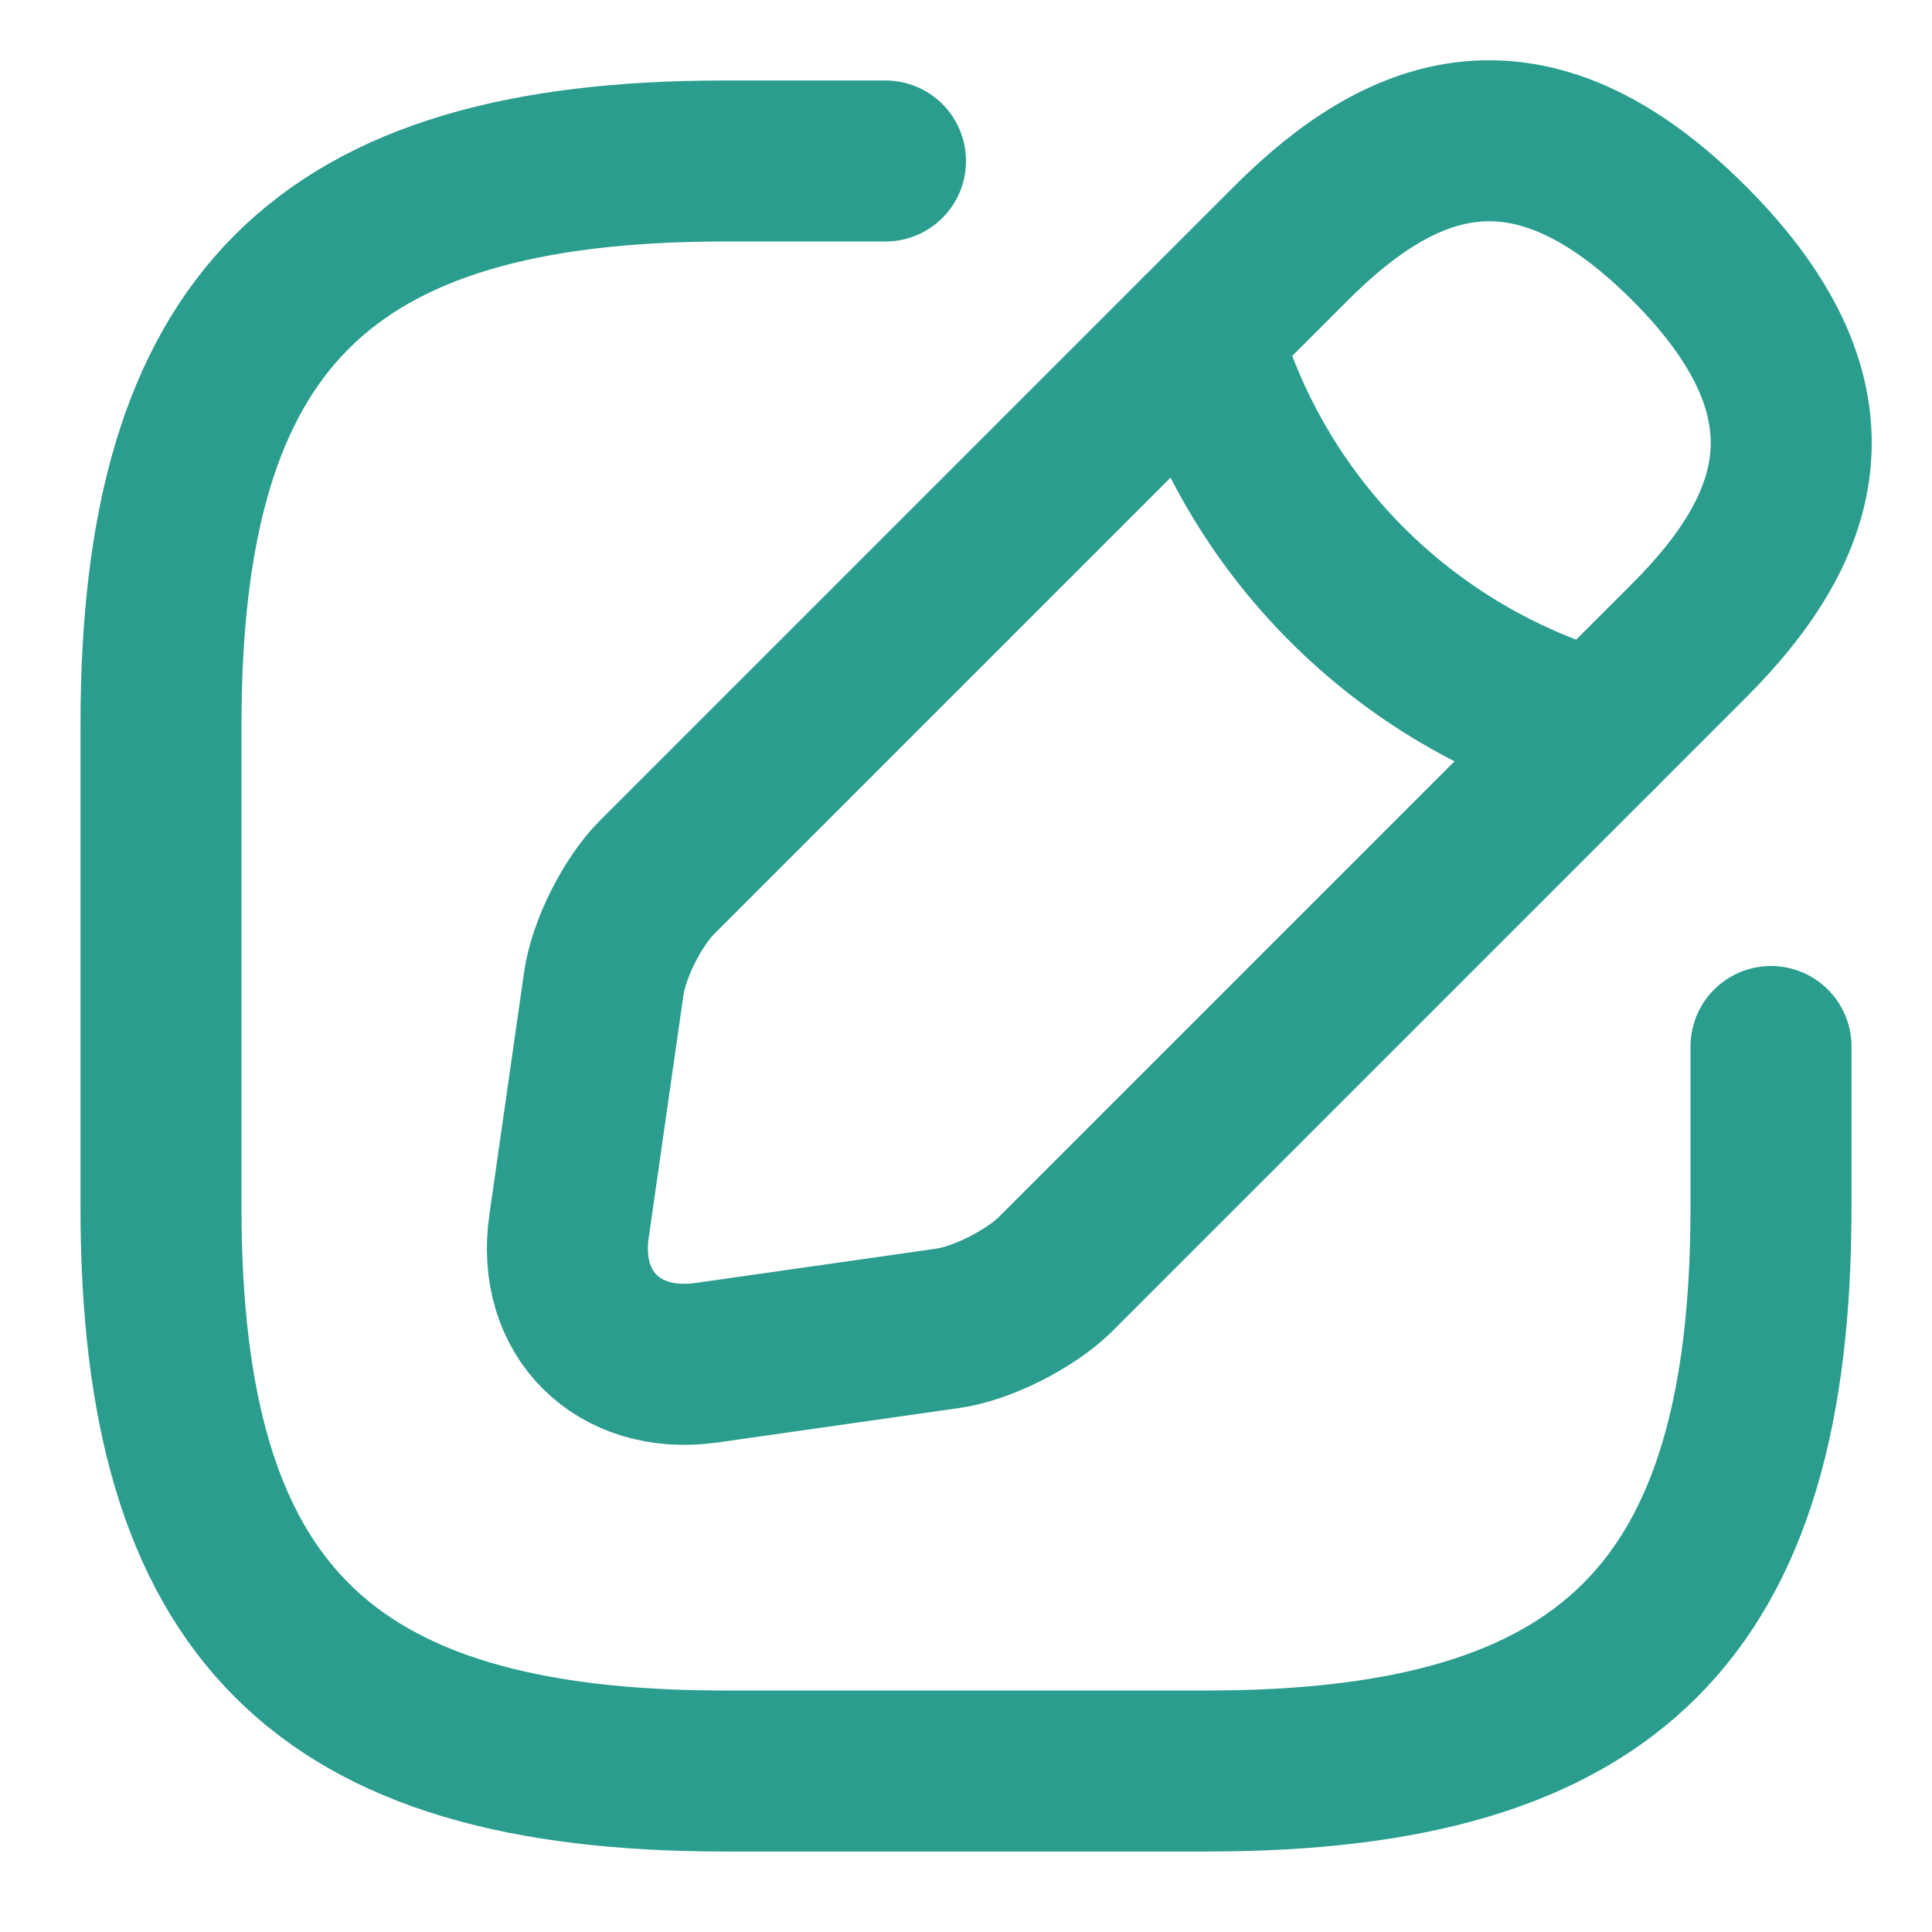
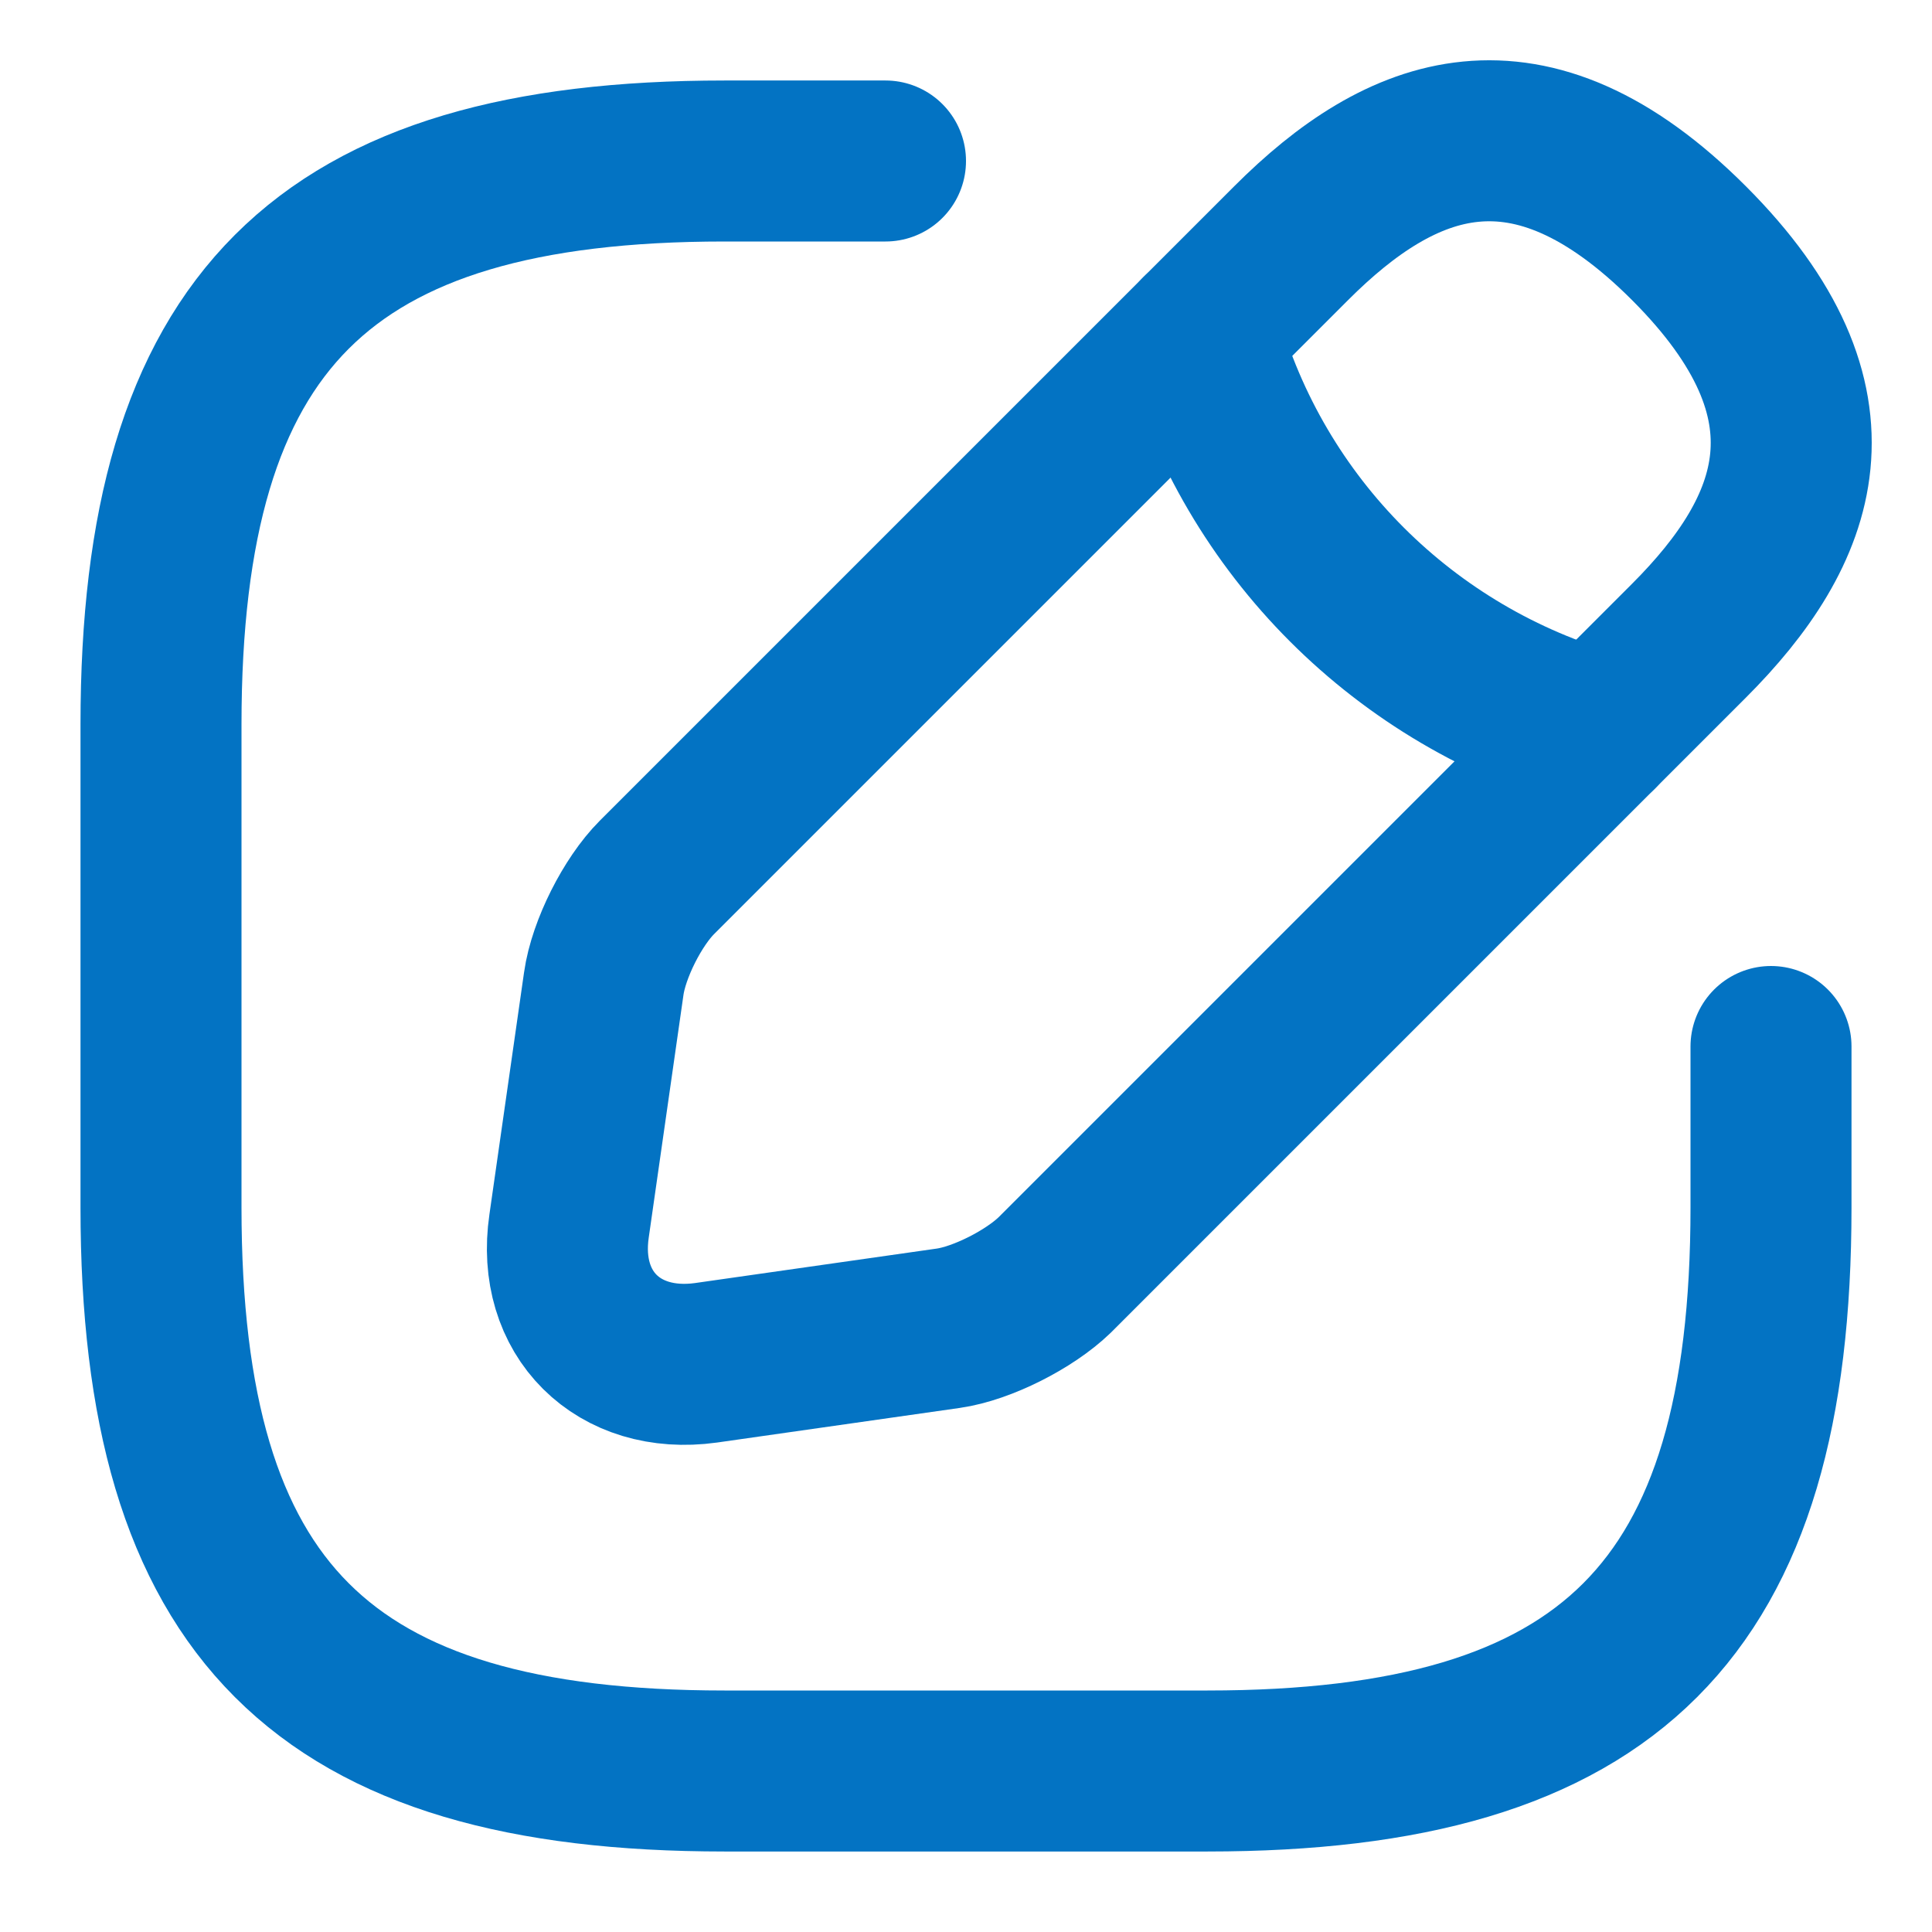
<svg xmlns="http://www.w3.org/2000/svg" width="18" height="18" viewBox="0 0 18 18" fill="none">
-   <path d="M8.25 1.5H6.75C3 1.5 1.5 3 1.5 6.75V11.25C1.5 15 3 16.5 6.75 16.5H11.25C15 16.5 16.5 15 16.5 11.25V9.75" stroke="#2A9D8F" stroke-width="1.5" stroke-linecap="round" stroke-linejoin="round" />
-   <path d="M12.03 2.265L6.12 8.175C5.895 8.4 5.67 8.843 5.625 9.165L5.302 11.422C5.182 12.24 5.76 12.81 6.577 12.697L8.835 12.375C9.15 12.33 9.592 12.105 9.825 11.88L15.735 5.97C16.755 4.95 17.235 3.765 15.735 2.265C14.235 0.765 13.05 1.245 12.03 2.265Z" stroke="#2A9D8F" stroke-width="1.5" stroke-miterlimit="10" stroke-linecap="round" stroke-linejoin="round" />
-   <path d="M11.183 3.112C11.685 4.905 13.088 6.308 14.888 6.817" stroke="#2A9D8F" stroke-width="1.5" stroke-miterlimit="10" stroke-linecap="round" stroke-linejoin="round" />
+   <path d="M8.25 1.5H6.75C3 1.5 1.5 3 1.5 6.75V11.25C1.5 15 3 16.5 6.75 16.5H11.25C15 16.5 16.5 15 16.5 11.25V9.75" stroke="#0373C3" stroke-width="1.5" stroke-linecap="round" stroke-linejoin="round" />
+   <path d="M12.03 2.265L6.12 8.175C5.895 8.4 5.67 8.843 5.625 9.165L5.302 11.422C5.182 12.24 5.76 12.81 6.577 12.697L8.835 12.375C9.15 12.33 9.592 12.105 9.825 11.88L15.735 5.97C16.755 4.95 17.235 3.765 15.735 2.265C14.235 0.765 13.05 1.245 12.03 2.265Z" stroke="#0373C3" stroke-width="1.5" stroke-miterlimit="10" stroke-linecap="round" stroke-linejoin="round" />
+   <path d="M11.183 3.112C11.685 4.905 13.088 6.308 14.888 6.817" stroke="#0373C3" stroke-width="1.5" stroke-miterlimit="10" stroke-linecap="round" stroke-linejoin="round" />
</svg>
